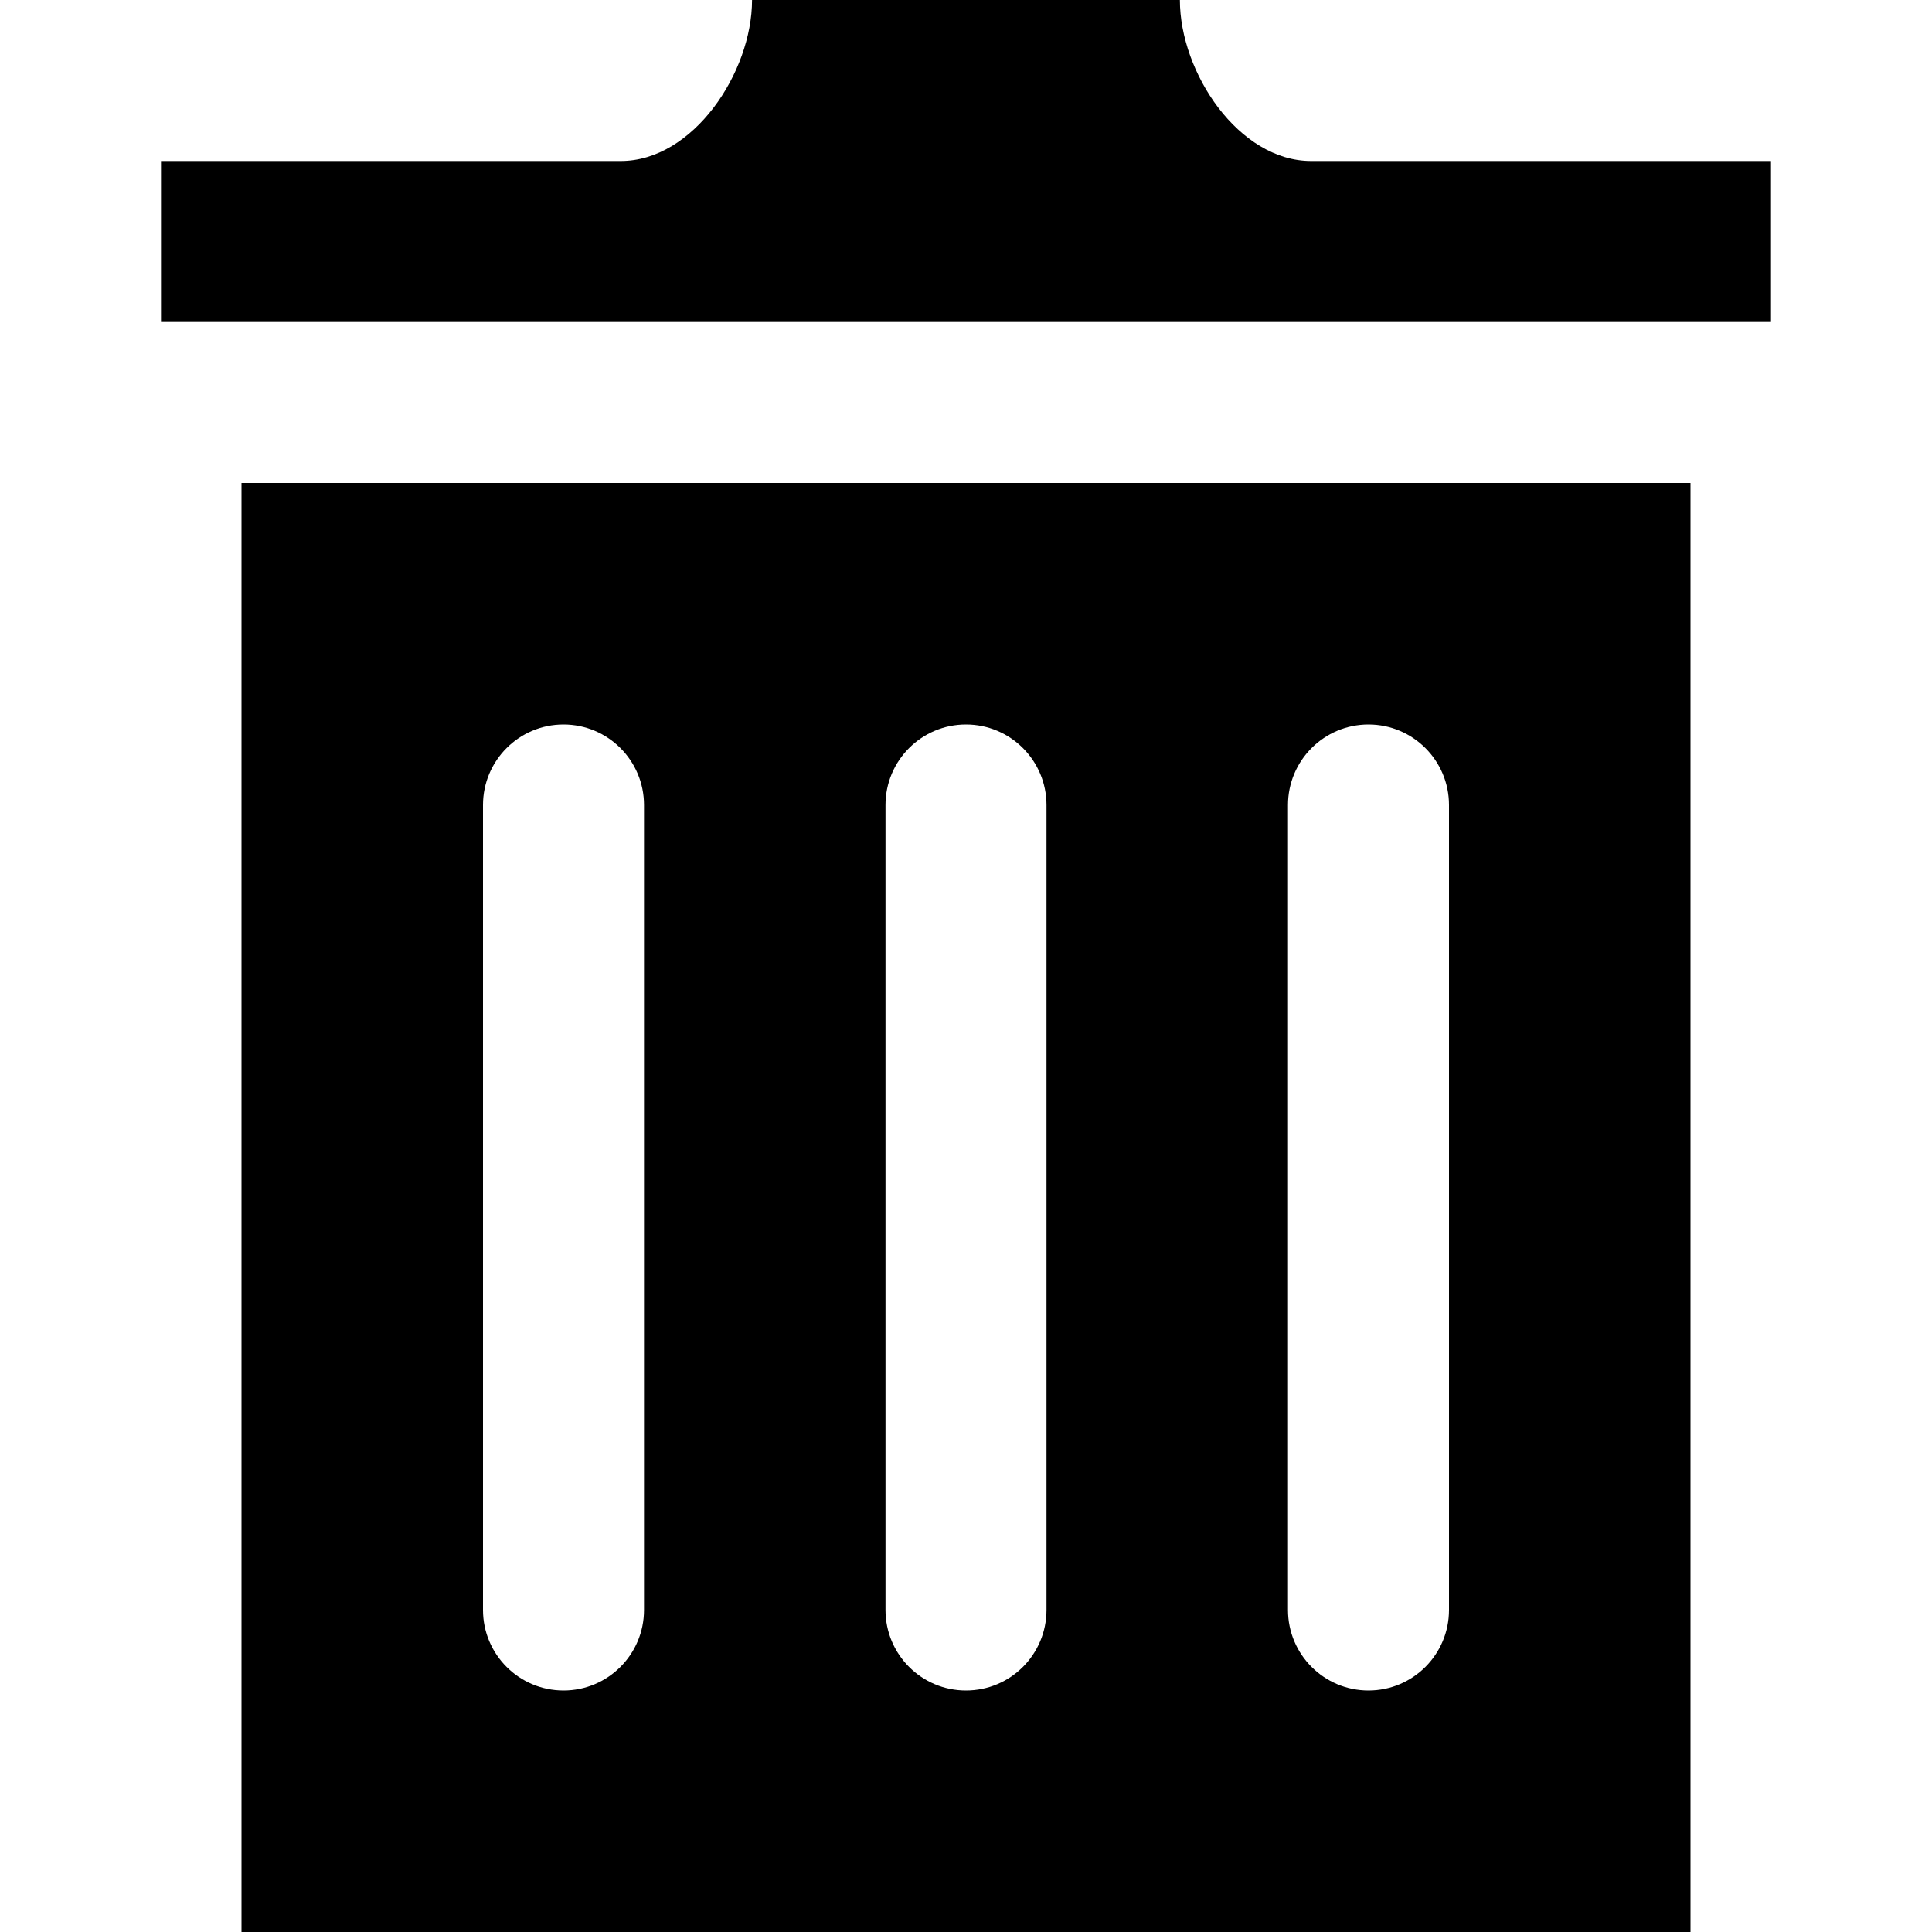
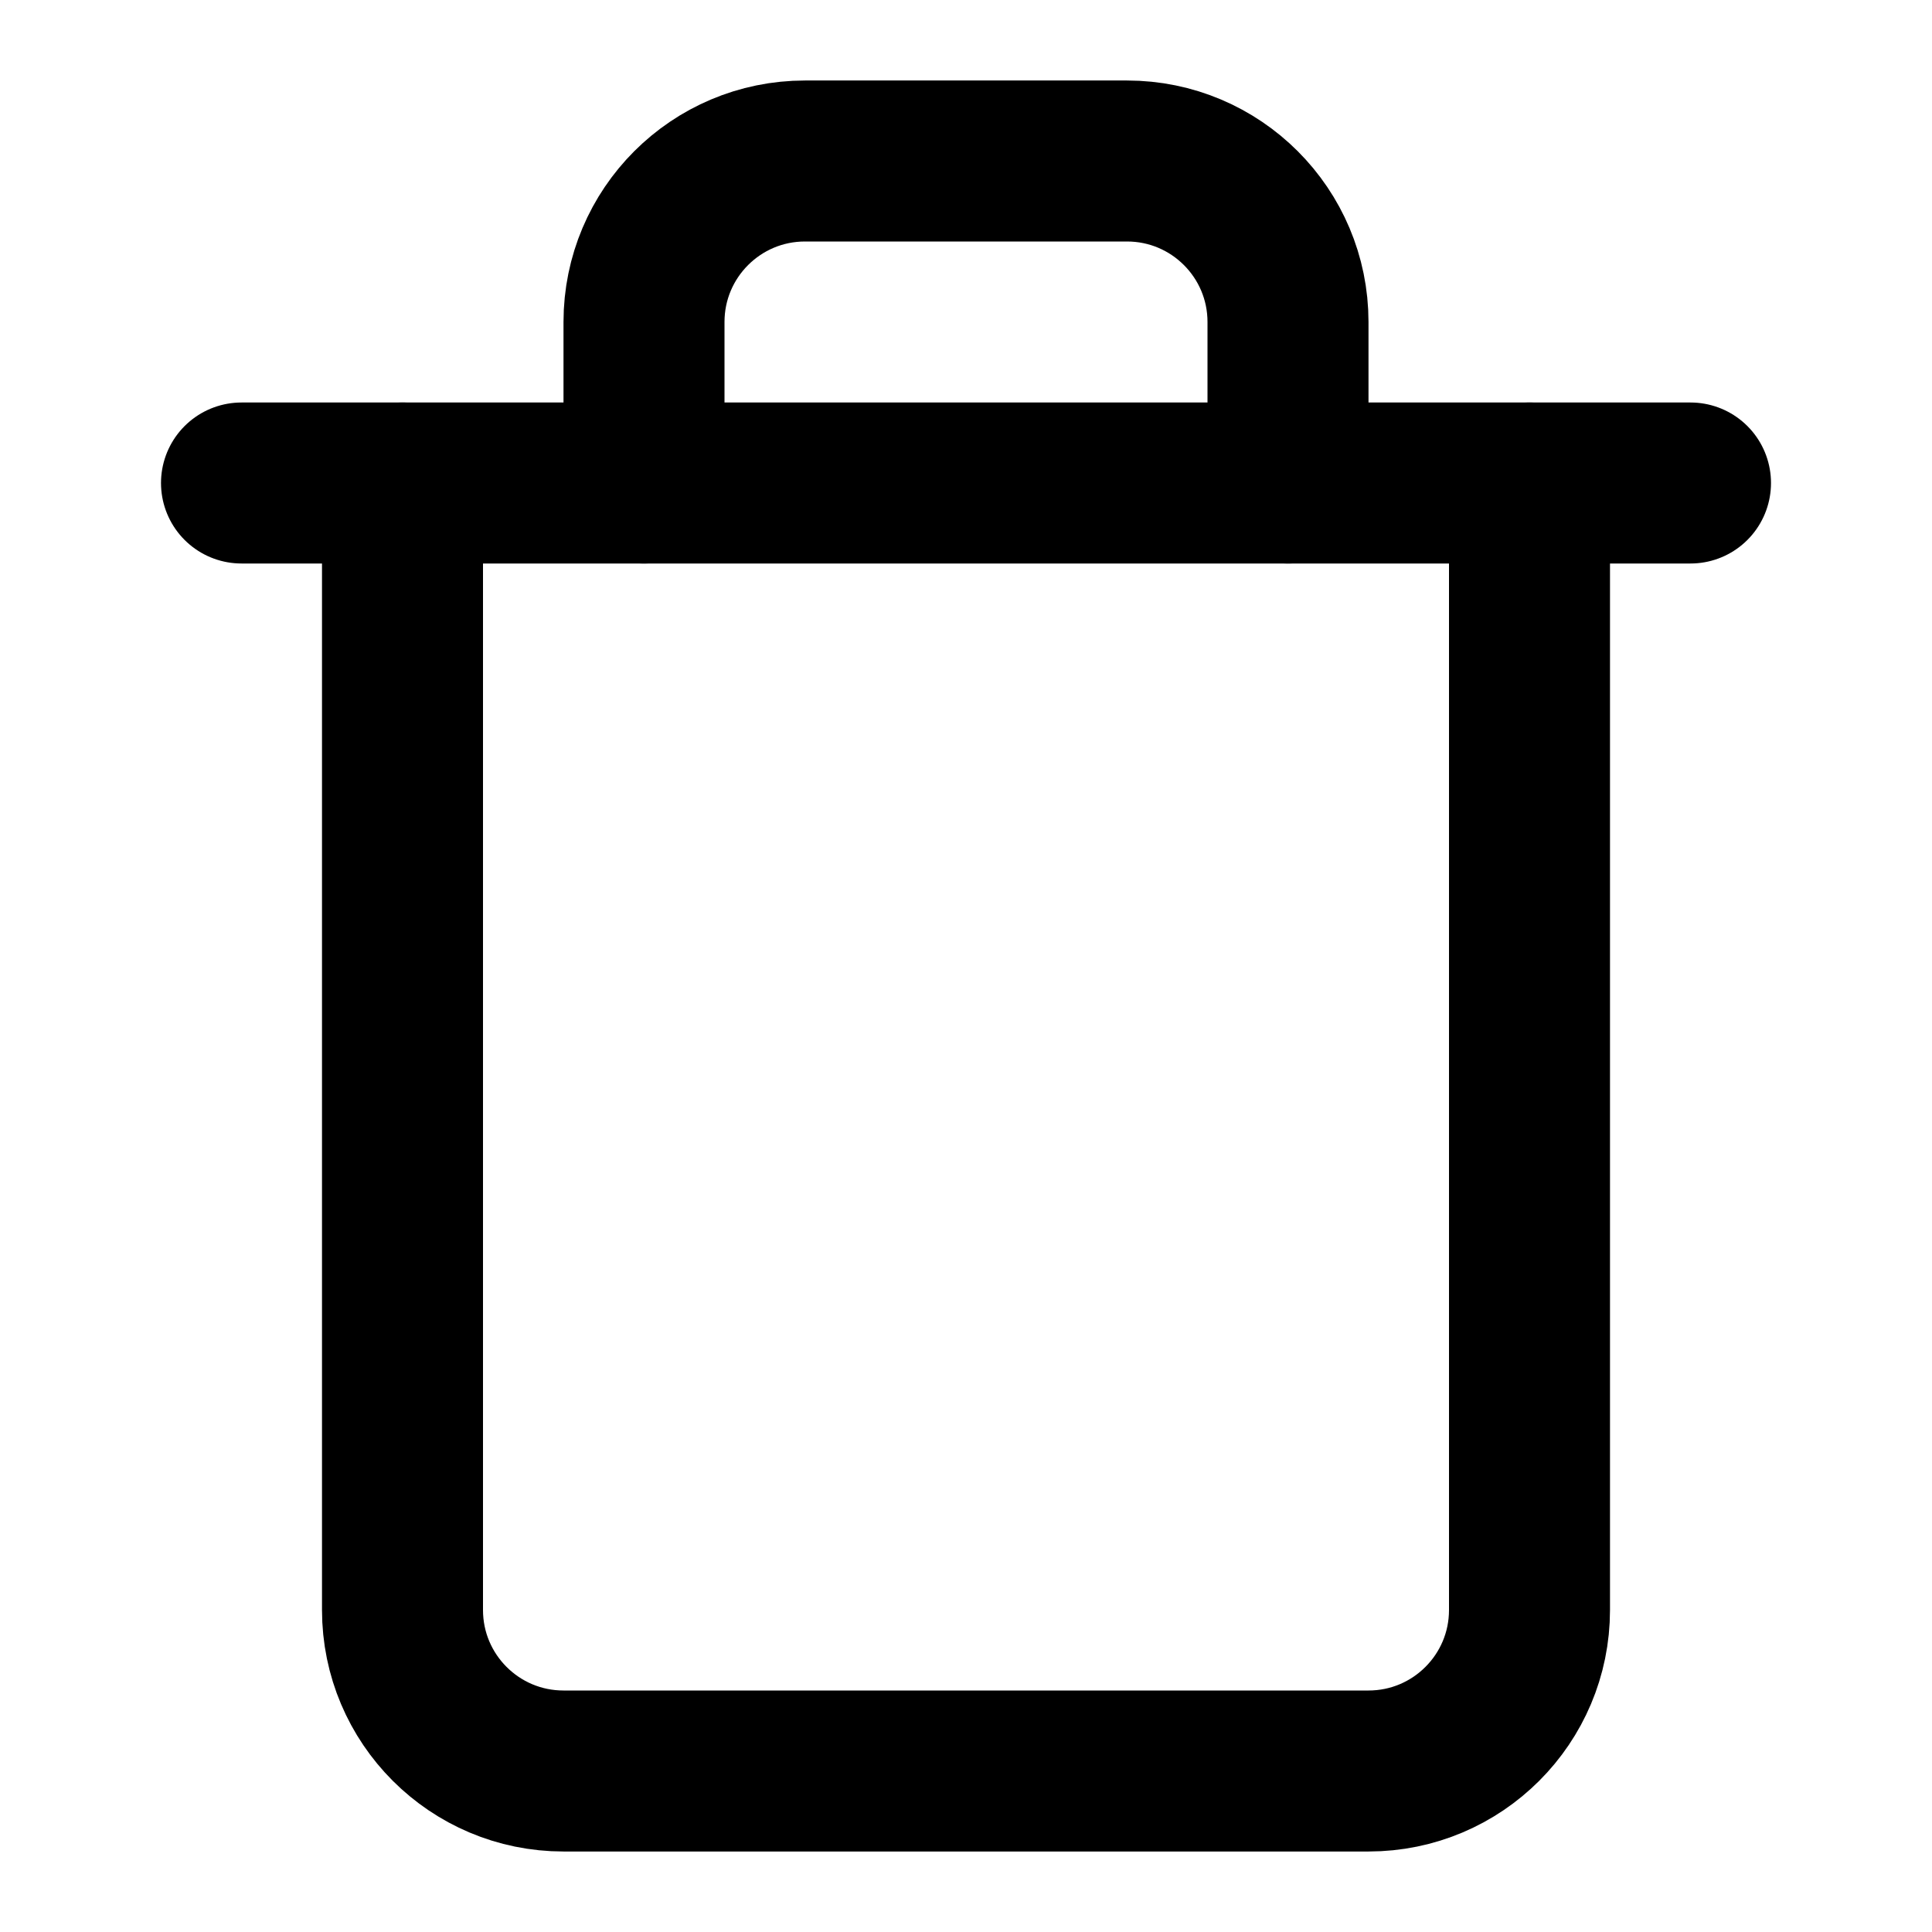
- <svg xmlns="http://www.w3.org/2000/svg" width="24" height="24" viewBox="0 0 24 24">
-   <path d="M3 6v18h18v-18h-18zm5 14c0 .552-.448 1-1 1s-1-.448-1-1v-10c0-.552.448-1 1-1s1 .448 1 1v10zm5 0c0 .552-.448 1-1 1s-1-.448-1-1v-10c0-.552.448-1 1-1s1 .448 1 1v10zm5 0c0 .552-.448 1-1 1s-1-.448-1-1v-10c0-.552.448-1 1-1s1 .448 1 1v10zm4-18v2h-20v-2h5.711c.9 0 1.631-1.099 1.631-2h5.315c0 .901.73 2 1.631 2h5.712z" />
+ <svg xmlns="http://www.w3.org/2000/svg" width="24" height="24" viewBox="0 0 24 24" fill="none" stroke="currentColor" stroke-width="2" stroke-linecap="round" stroke-linejoin="round" class="feather feather-trash">
+   <polyline points="3 6 5 6 21 6" />
+   <path d="M19 6v14a2 2 0 0 1-2 2H7a2 2 0 0 1-2-2V6m3 0V4a2 2 0 0 1 2-2h4a2 2 0 0 1 2 2v2" />
</svg>
